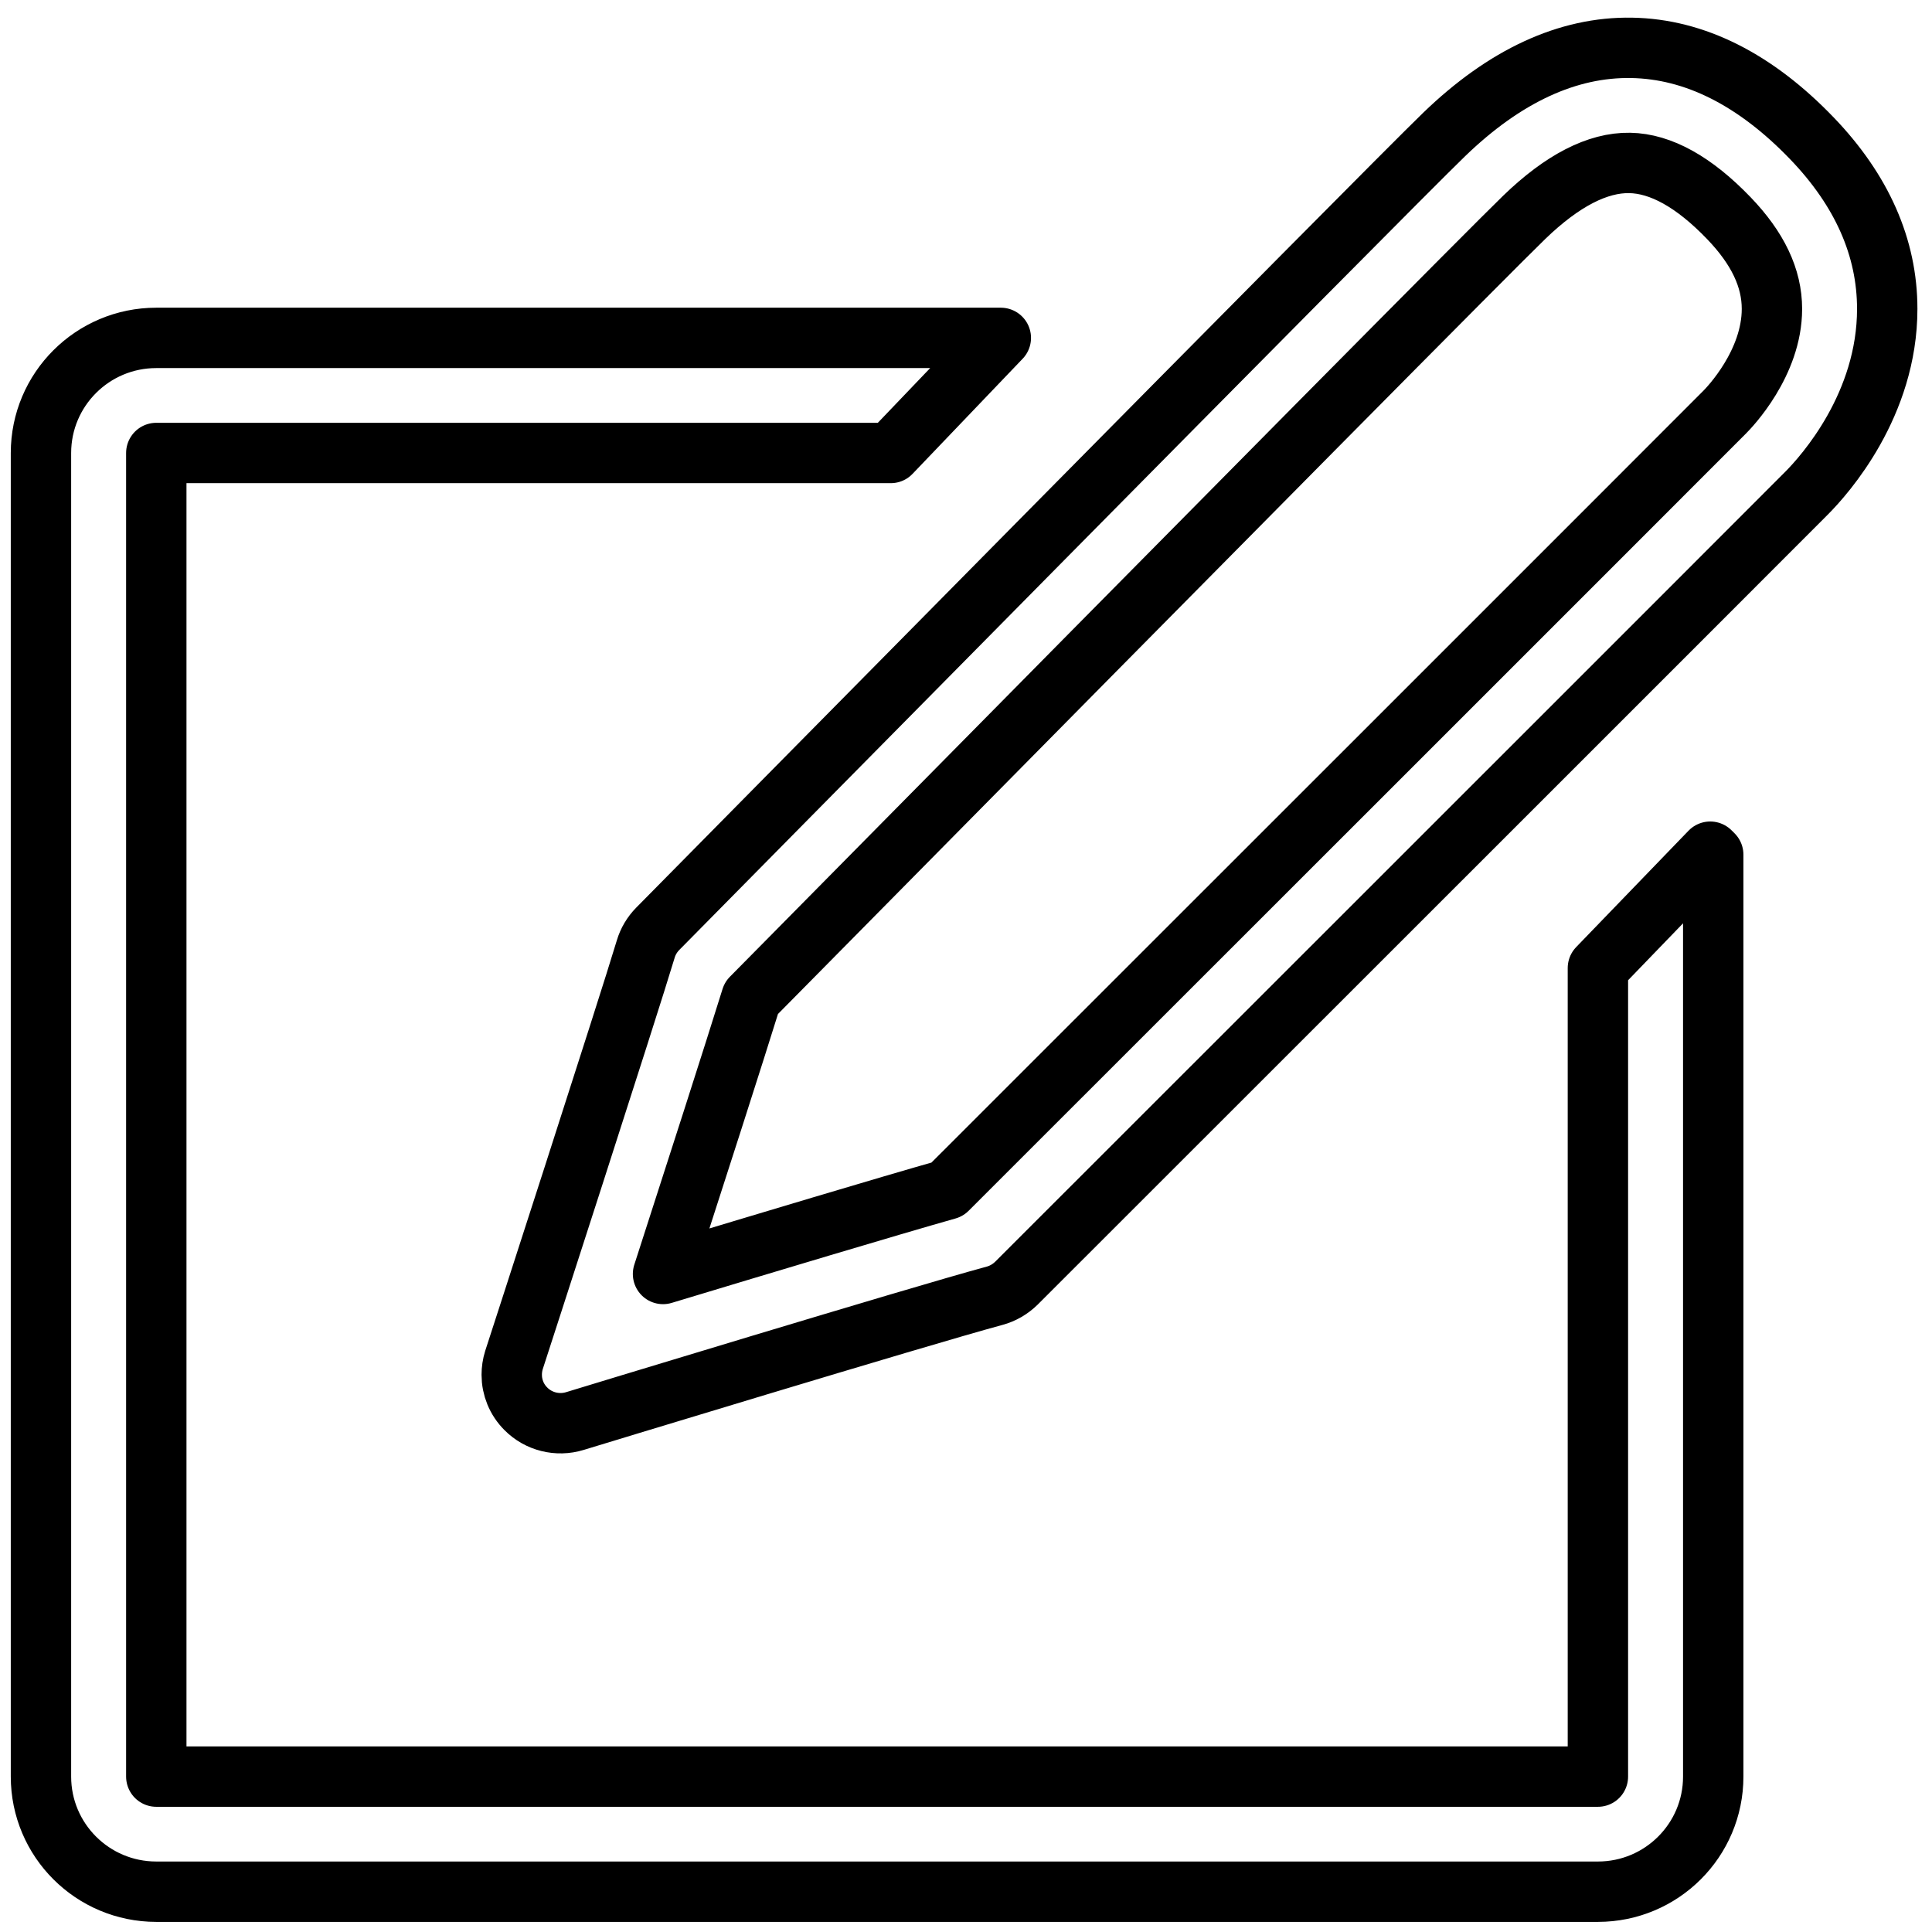
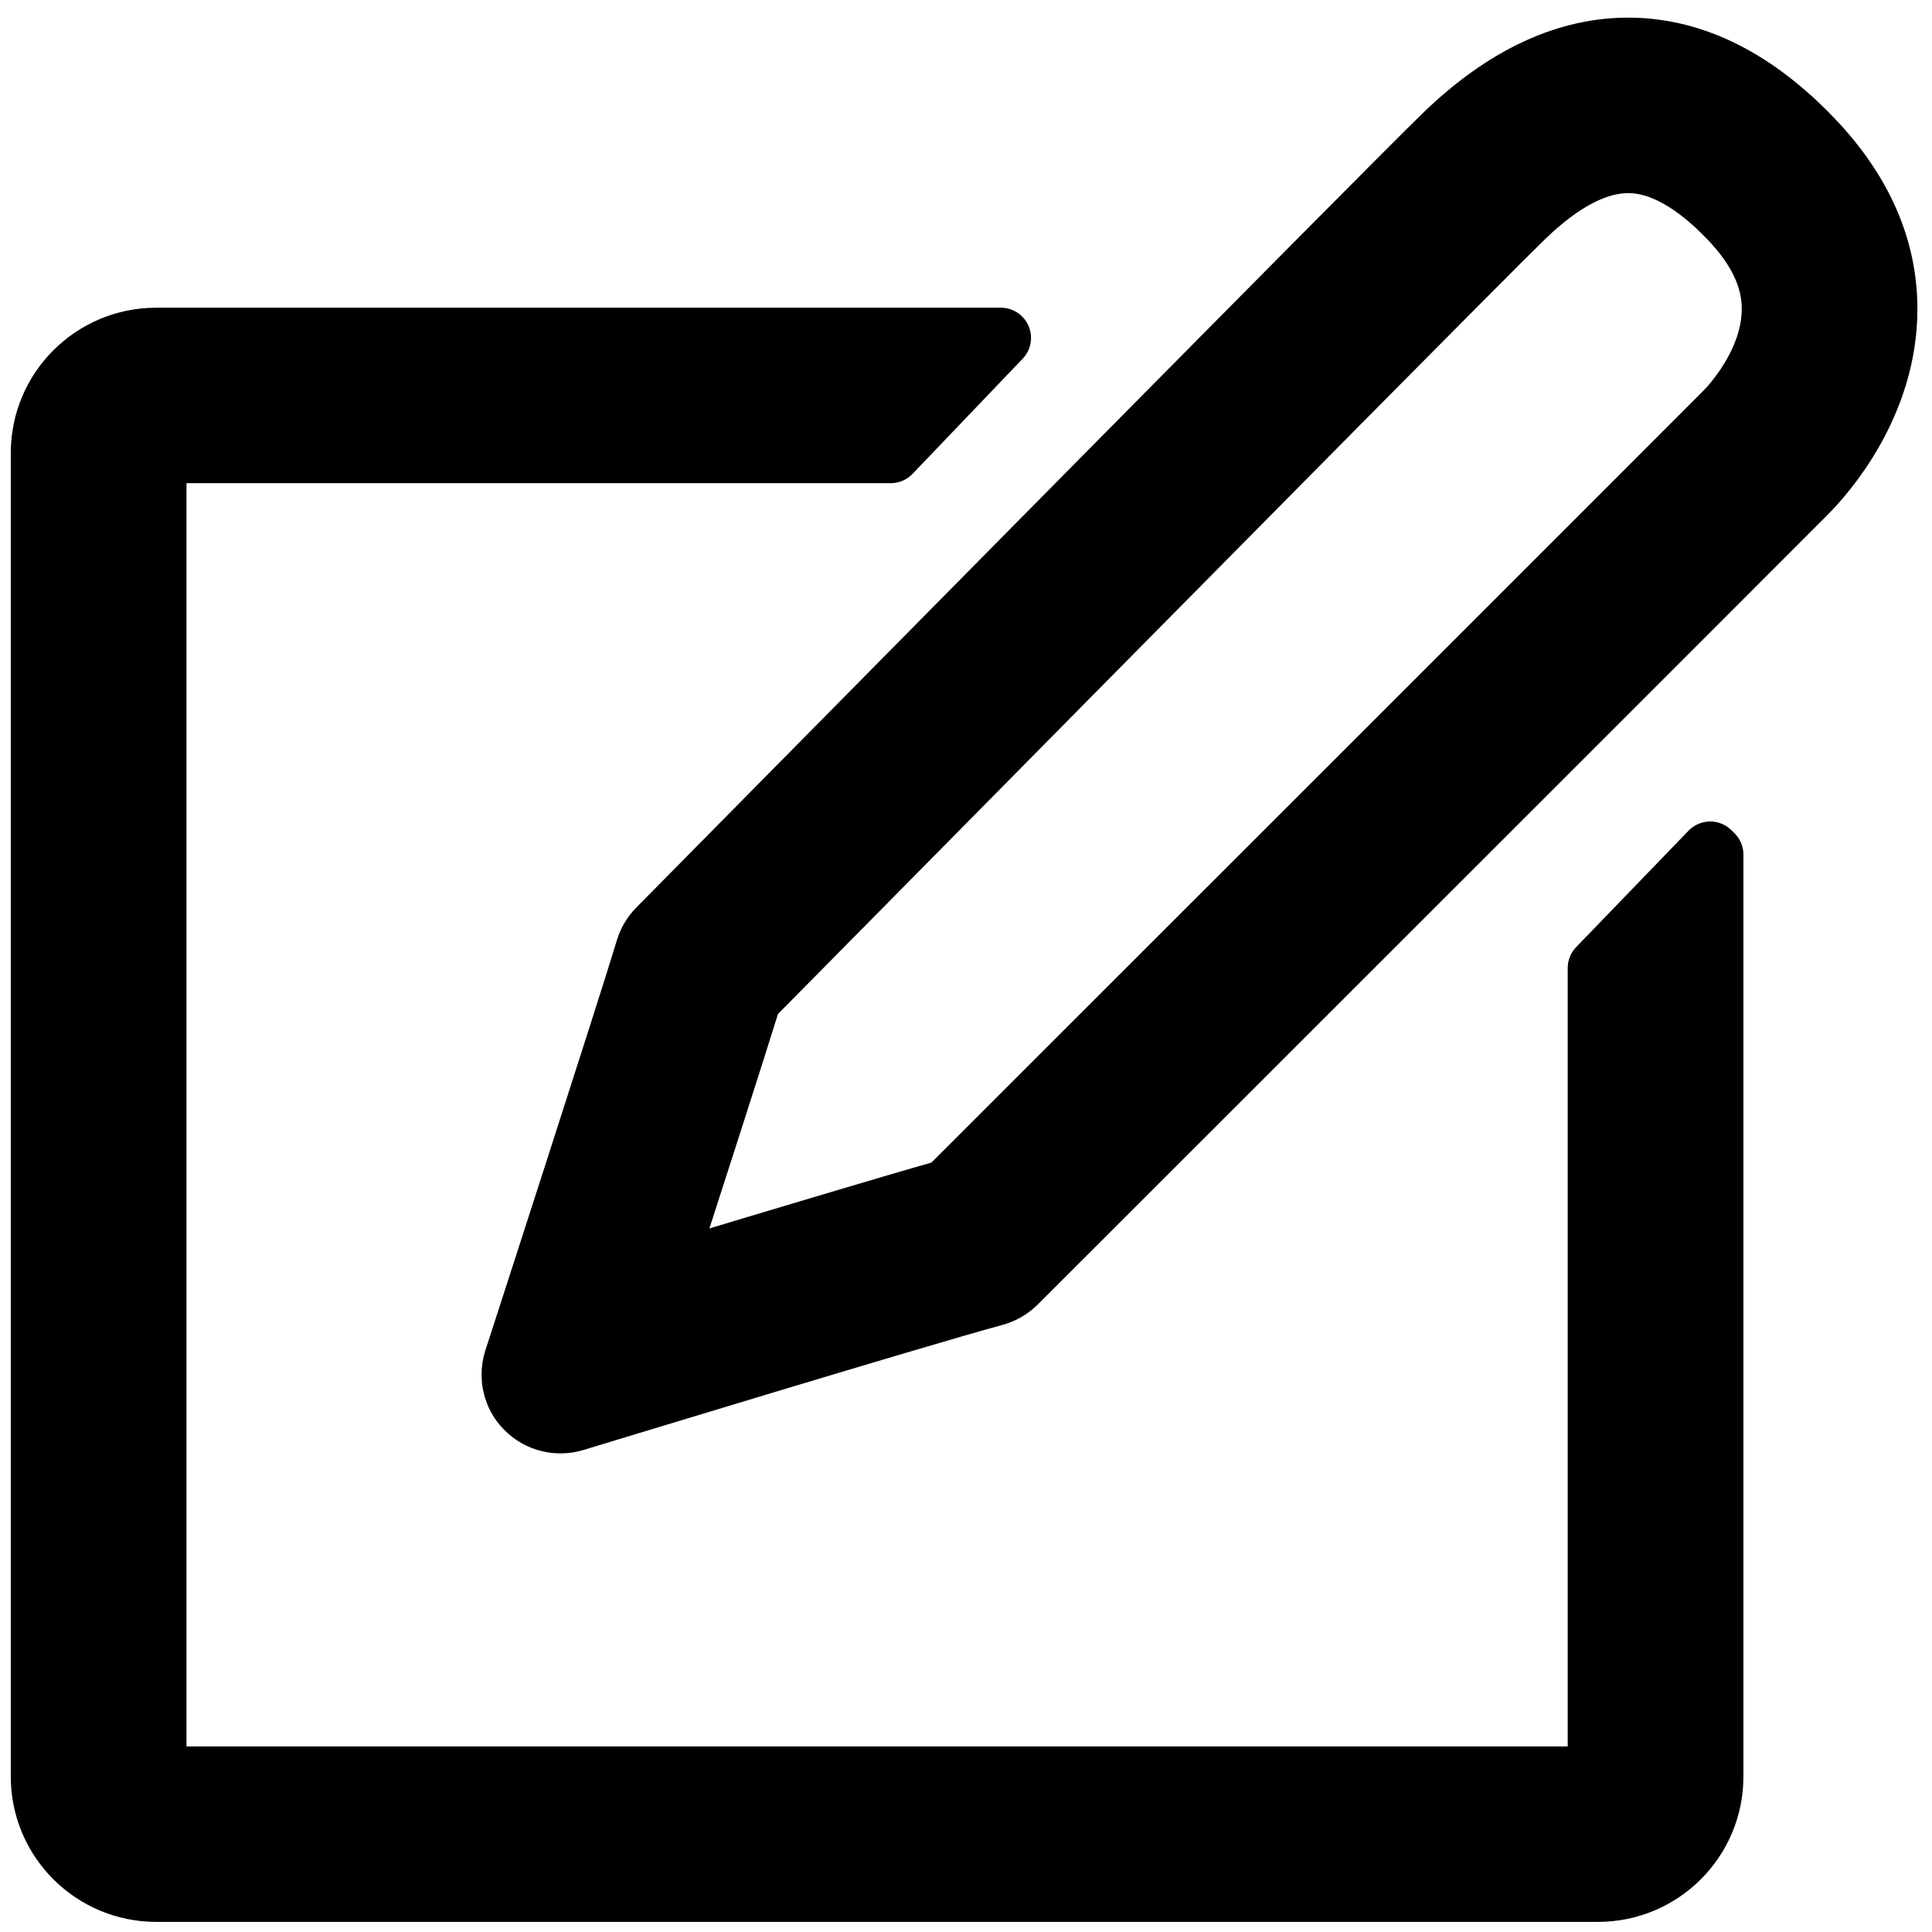
<svg xmlns="http://www.w3.org/2000/svg" width="512" height="512">
-   <path d="m392.446,42.919l-350.772,0l0,382.041l214.276,0l30.837,29.769l-0.793,0.795l-244.32,0c-16.845,0 -30.502,-13.685 -30.502,-30.563l0,-382.041c0,-16.879 13.657,-30.563 30.502,-30.563l350.772,0c16.845,0 30.502,13.685 30.502,30.563l0,223.807l-30.502,-29.173l0,-194.635zm83.346,438.797c-13.764,13.219 -28.954,19.92 -45.158,19.92c-25.362,0 -43.862,-16.412 -48.895,-21.44c-7.137,-7.06 -209.304,-209.336 -209.304,-209.336c-1.586,-1.62 -2.745,-3.599 -3.34,-5.799c-5.475,-20.271 -32.919,-110.311 -33.194,-111.205c-1.418,-4.615 -0.153,-9.643 3.241,-12.997c2.433,-2.445 5.681,-3.744 9.013,-3.744c1.312,0 2.631,0.191 3.927,0.596c0.93,0.313 93.648,30.357 108.907,34.919c2.013,0.596 3.836,1.689 5.345,3.163c9.631,9.52 195.456,192.831 210.494,208.396c15.548,16.076 23.281,32.787 22.983,49.711c-0.282,16.718 -8.396,32.81 -24.02,47.816zm-20.871,-76.255c-8.487,-8.772 -74.943,-74.574 -197.523,-195.574l-9.379,-9.268c-14.054,-4.355 -47.705,-15.19 -73.144,-23.411c8.19,27.102 18.019,59.843 22.404,75.331c26.194,26.208 199.399,199.494 205.979,206.004c1.281,1.284 12.971,12.539 27.375,12.539c8.175,0 16.052,-3.736 24.051,-11.423c9.562,-9.192 14.488,-18.025 14.626,-26.277c0.153,-8.497 -4.69,-17.887 -14.389,-27.92z" fill="none" id="svg_1" stroke="#000" stroke-linecap="round" stroke-linejoin="round" stroke-width="16px" transform="rotate(-90, 255.496, 256.996)" />
+   <path d="m392.446,42.919l-350.772,0l0,382.041l214.276,0l30.837,29.769l-0.793,0.795l-244.32,0c-16.845,0 -30.502,-13.685 -30.502,-30.563l0,-382.041c0,-16.879 13.657,-30.563 30.502,-30.563l350.772,0c16.845,0 30.502,13.685 30.502,30.563l0,223.807l-30.502,-29.173l0,-194.635zm83.346,438.797c-13.764,13.219 -28.954,19.92 -45.158,19.92c-25.362,0 -43.862,-16.412 -48.895,-21.44c-7.137,-7.06 -209.304,-209.336 -209.304,-209.336c-1.586,-1.62 -2.745,-3.599 -3.34,-5.799c-5.475,-20.271 -32.919,-110.311 -33.194,-111.205c-1.418,-4.615 -0.153,-9.643 3.241,-12.997c2.433,-2.445 5.681,-3.744 9.013,-3.744c1.312,0 2.631,0.191 3.927,0.596c0.93,0.313 93.648,30.357 108.907,34.919c2.013,0.596 3.836,1.689 5.345,3.163c9.631,9.52 195.456,192.831 210.494,208.396c15.548,16.076 23.281,32.787 22.983,49.711c-0.282,16.718 -8.396,32.81 -24.02,47.816zm-20.871,-76.255c-8.487,-8.772 -74.943,-74.574 -197.523,-195.574l-9.379,-9.268c-14.054,-4.355 -47.705,-15.19 -73.144,-23.411c8.19,27.102 18.019,59.843 22.404,75.331c26.194,26.208 199.399,199.494 205.979,206.004c1.281,1.284 12.971,12.539 27.375,12.539c8.175,0 16.052,-3.736 24.051,-11.423c9.562,-9.192 14.488,-18.025 14.626,-26.277c0.153,-8.497 -4.69,-17.887 -14.389,-27.92z" fill="100%" id="svg_1" stroke="#000" stroke-linecap="round" stroke-linejoin="round" stroke-width="16px" transform="rotate(-90, 255.496, 256.996)" />
</svg>
